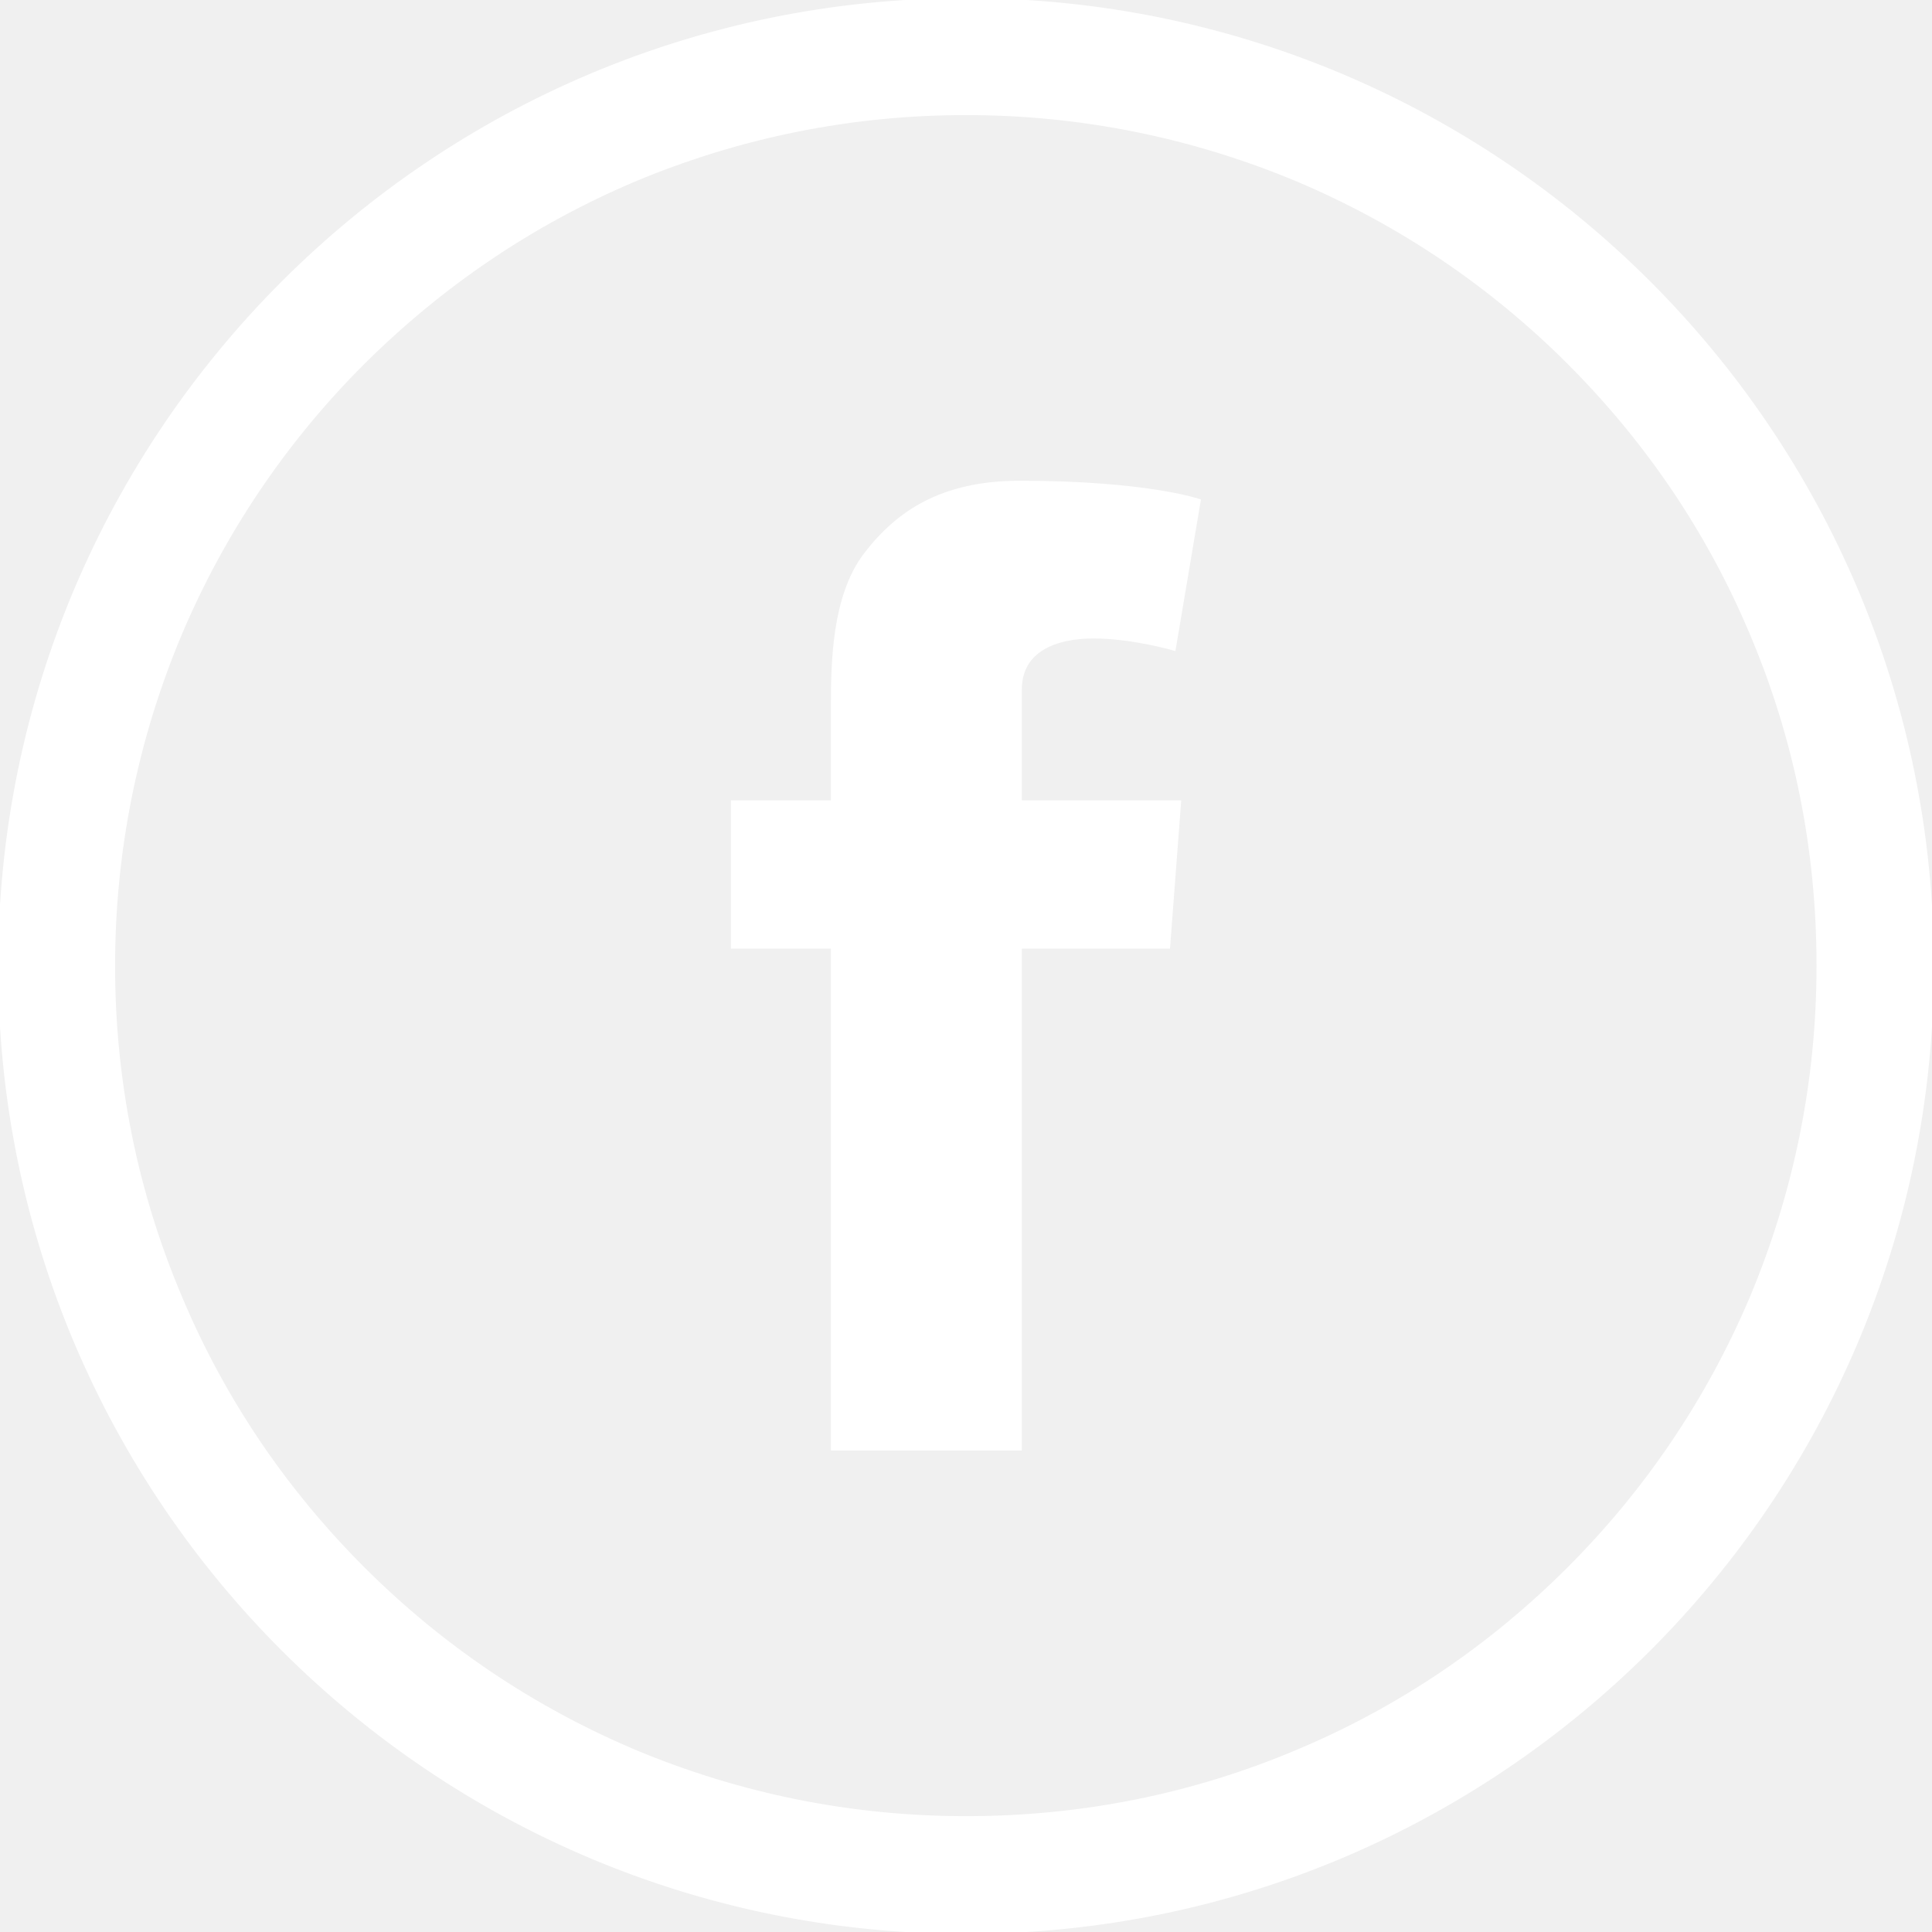
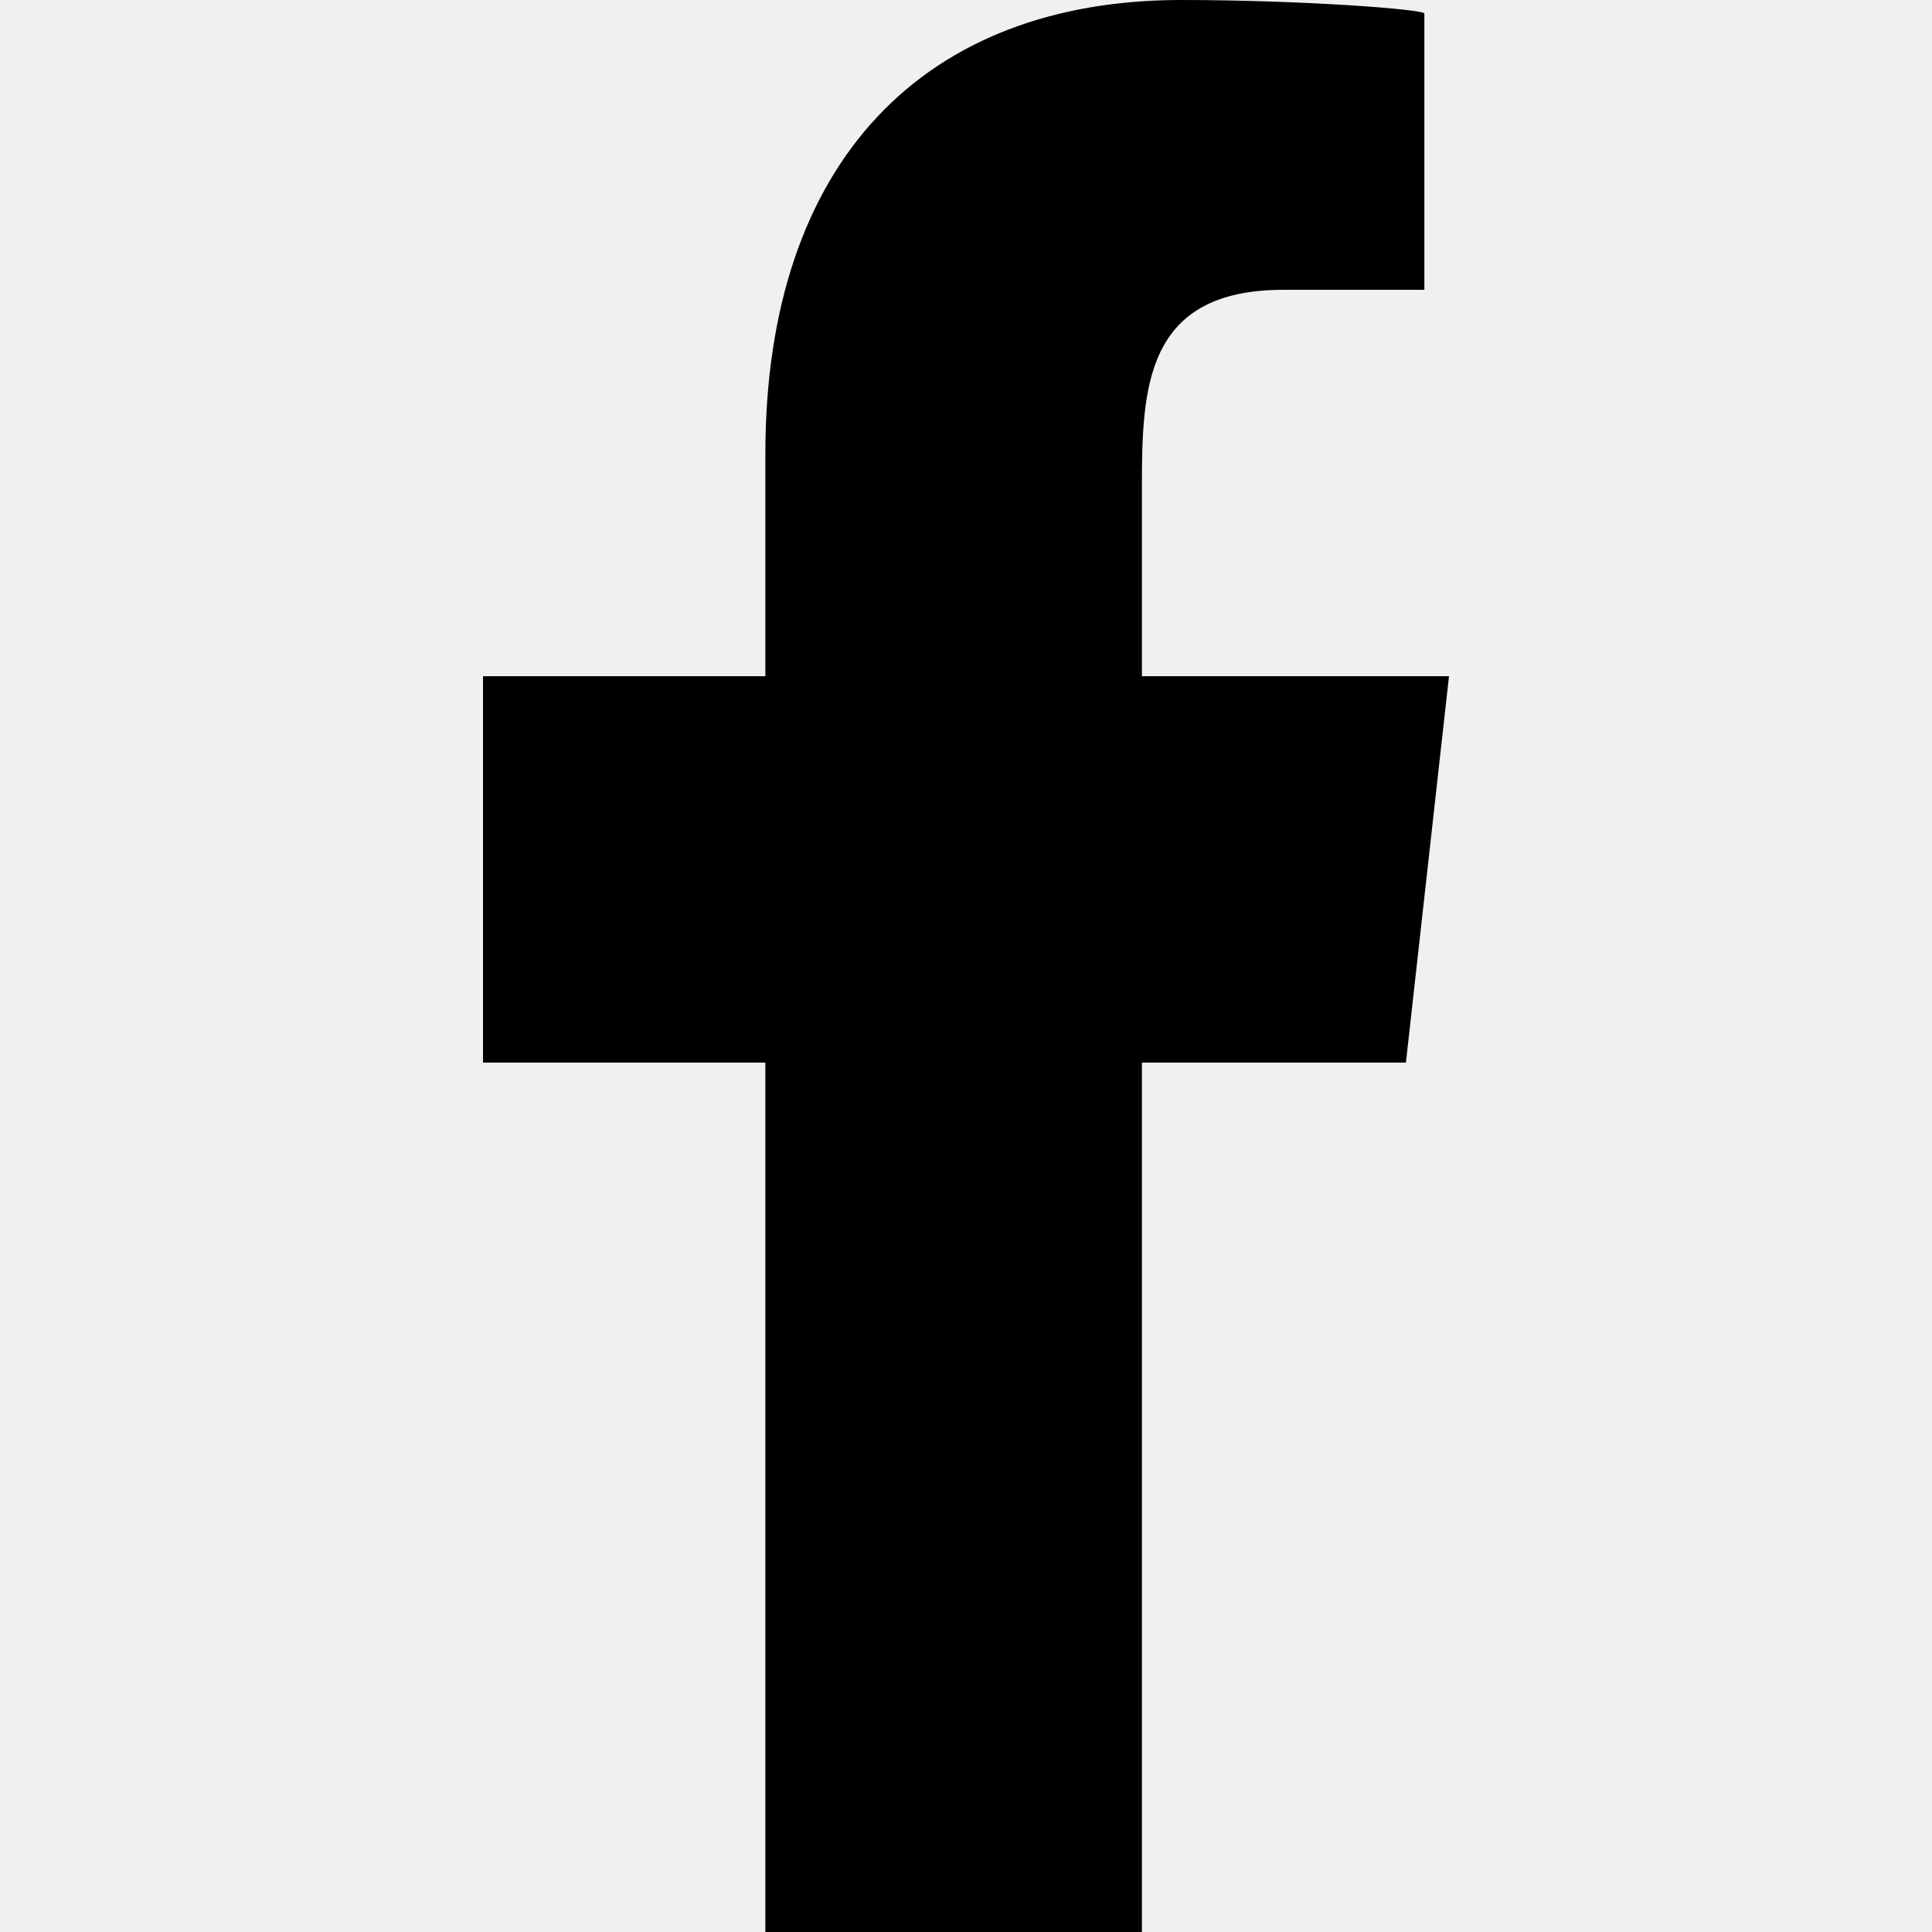
- <svg xmlns="http://www.w3.org/2000/svg" fill="#fff" height="800px" width="800px" version="1.1" id="Layer_1" viewBox="-143 145 512 512" xml:space="preserve" stroke="#fff">
+ <svg xmlns="http://www.w3.org/2000/svg" width="800px" height="800px" viewBox="-5 0 20 20" version="1.1" fill="#000000" style="--darkreader-inline-fill: #000000;" data-darkreader-inline-fill="">
  <g id="SVGRepo_bgCarrier" stroke-width="0" />
  <g id="SVGRepo_tracerCarrier" stroke-linecap="round" stroke-linejoin="round" />
  <g id="SVGRepo_iconCarrier">
-     <g>
-       <path d="M113,145c-141.4,0-256,114.6-256,256s114.6,256,256,256s256-114.6,256-256S254.4,145,113,145z M272.8,560.7 c-20.8,20.8-44.9,37.1-71.8,48.4c-27.8,11.8-57.4,17.7-88,17.7c-30.5,0-60.1-6-88-17.7c-26.9-11.4-51.1-27.7-71.8-48.4 c-20.8-20.8-37.1-44.9-48.4-71.8C-107,461.1-113,431.5-113,401s6-60.1,17.7-88c11.4-26.9,27.7-51.1,48.4-71.8 c20.9-20.8,45-37.1,71.9-48.5C52.9,181,82.5,175,113,175s60.1,6,88,17.7c26.9,11.4,51.1,27.7,71.8,48.4 c20.8,20.8,37.1,44.9,48.4,71.8c11.8,27.8,17.7,57.4,17.7,88c0,30.5-6,60.1-17.7,88C309.8,515.8,293.5,540,272.8,560.7z" />
-       <path d="M146.8,313.7c10.3,0,21.3,3.2,21.3,3.2l6.6-39.2c0,0-14-4.8-47.4-4.8c-20.5,0-32.4,7.8-41.1,19.3 c-8.2,10.9-8.5,28.4-8.5,39.7v25.7H51.2v38.3h26.5v133h49.6v-133h39.3l2.9-38.3h-42.2v-29.9C127.3,317.4,136.5,313.7,146.8,313.7z" />
+     <defs> </defs>
+     <g id="Page-1" stroke="none" stroke-width="1" fill="none" fill-rule="evenodd" style="--darkreader-inline-stroke: none;" data-darkreader-inline-stroke="">
+       <g id="Dribbble-Light-Preview" transform="translate(-385, -7399)" fill="#000000" style="--darkreader-inline-fill: #000000;" data-darkreader-inline-fill="">
+         <g id="icons" transform="translate(56, 160)">
+           <path d="M335.821,7259 L335.821,7250 L338.554,7250 L339,7246 L335.821,7246 L335.821,7244.052 C335.821,7243.022 335.848,7242 337.287,7242 L338.745,7242 L338.745,7239.14 C338.745,7239.097 337.492,7239 336.226,7239 C333.58,7239 331.923,7240.657 331.923,7243.7 L331.923,7246 L329,7246 L329,7250 L331.923,7250 L331.923,7259 L335.821,7259 Z" id="facebook-[#176]"> </path>
+         </g>
+       </g>
    </g>
  </g>
</svg>
